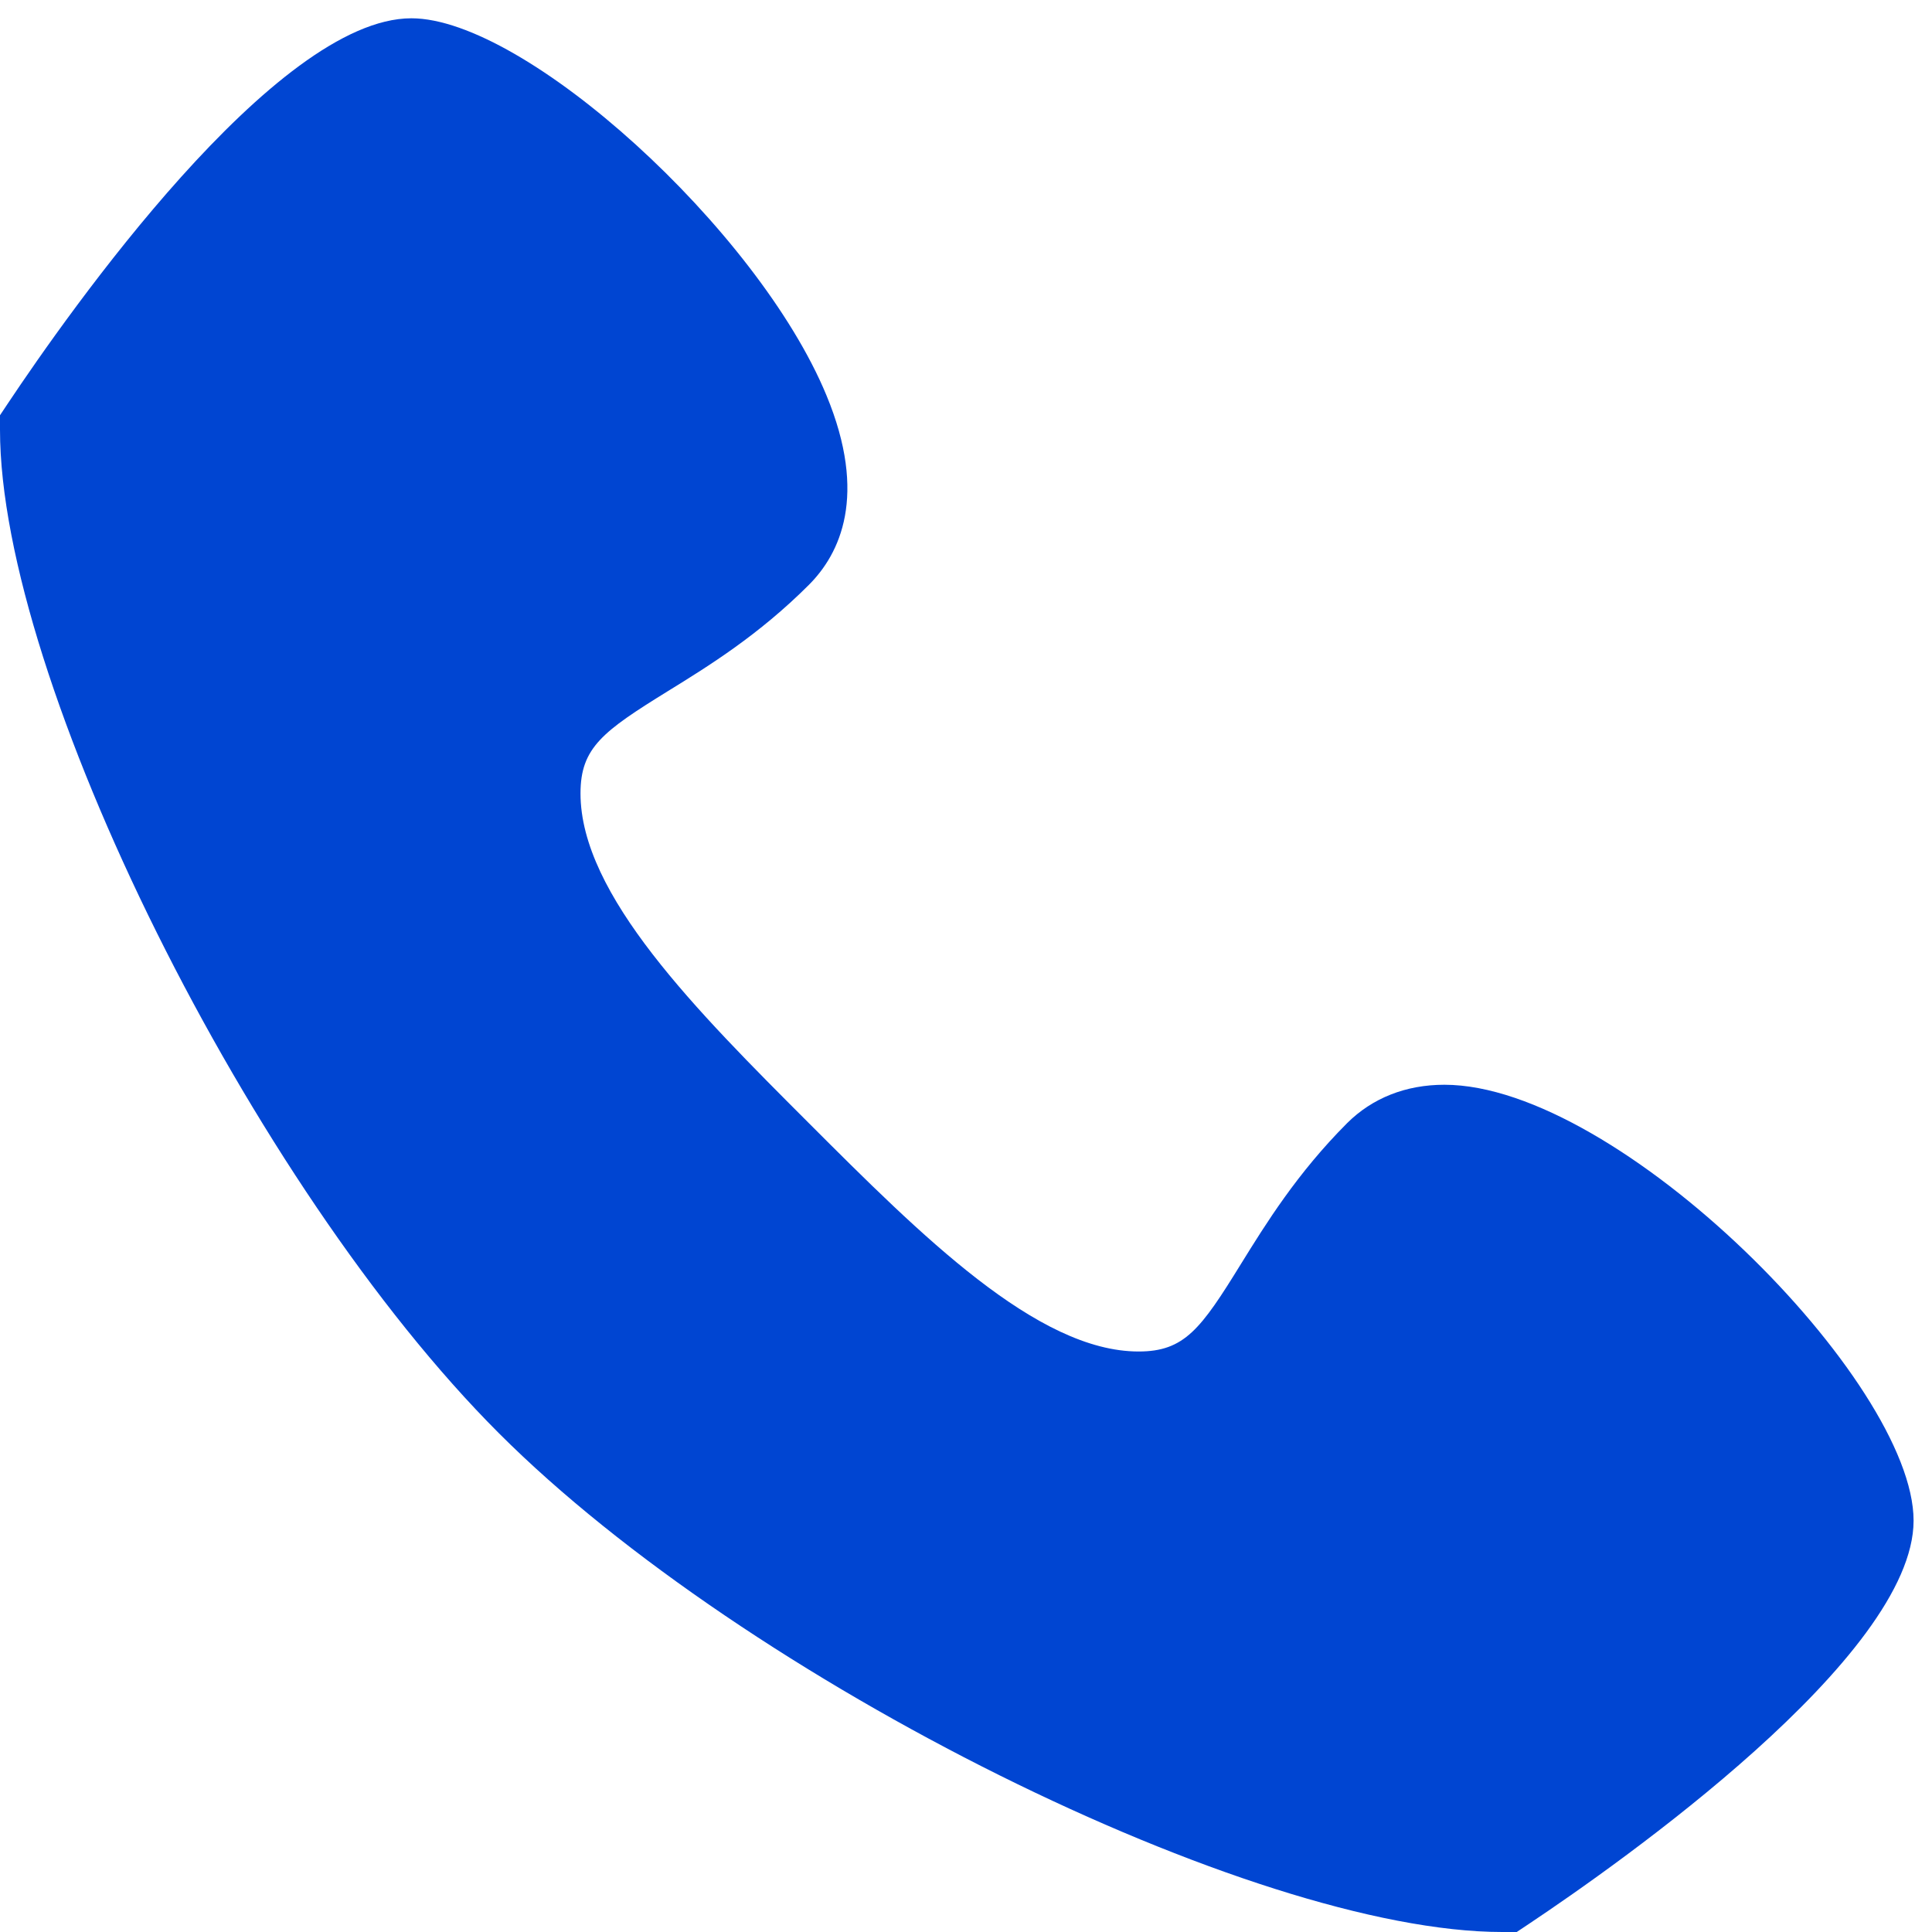
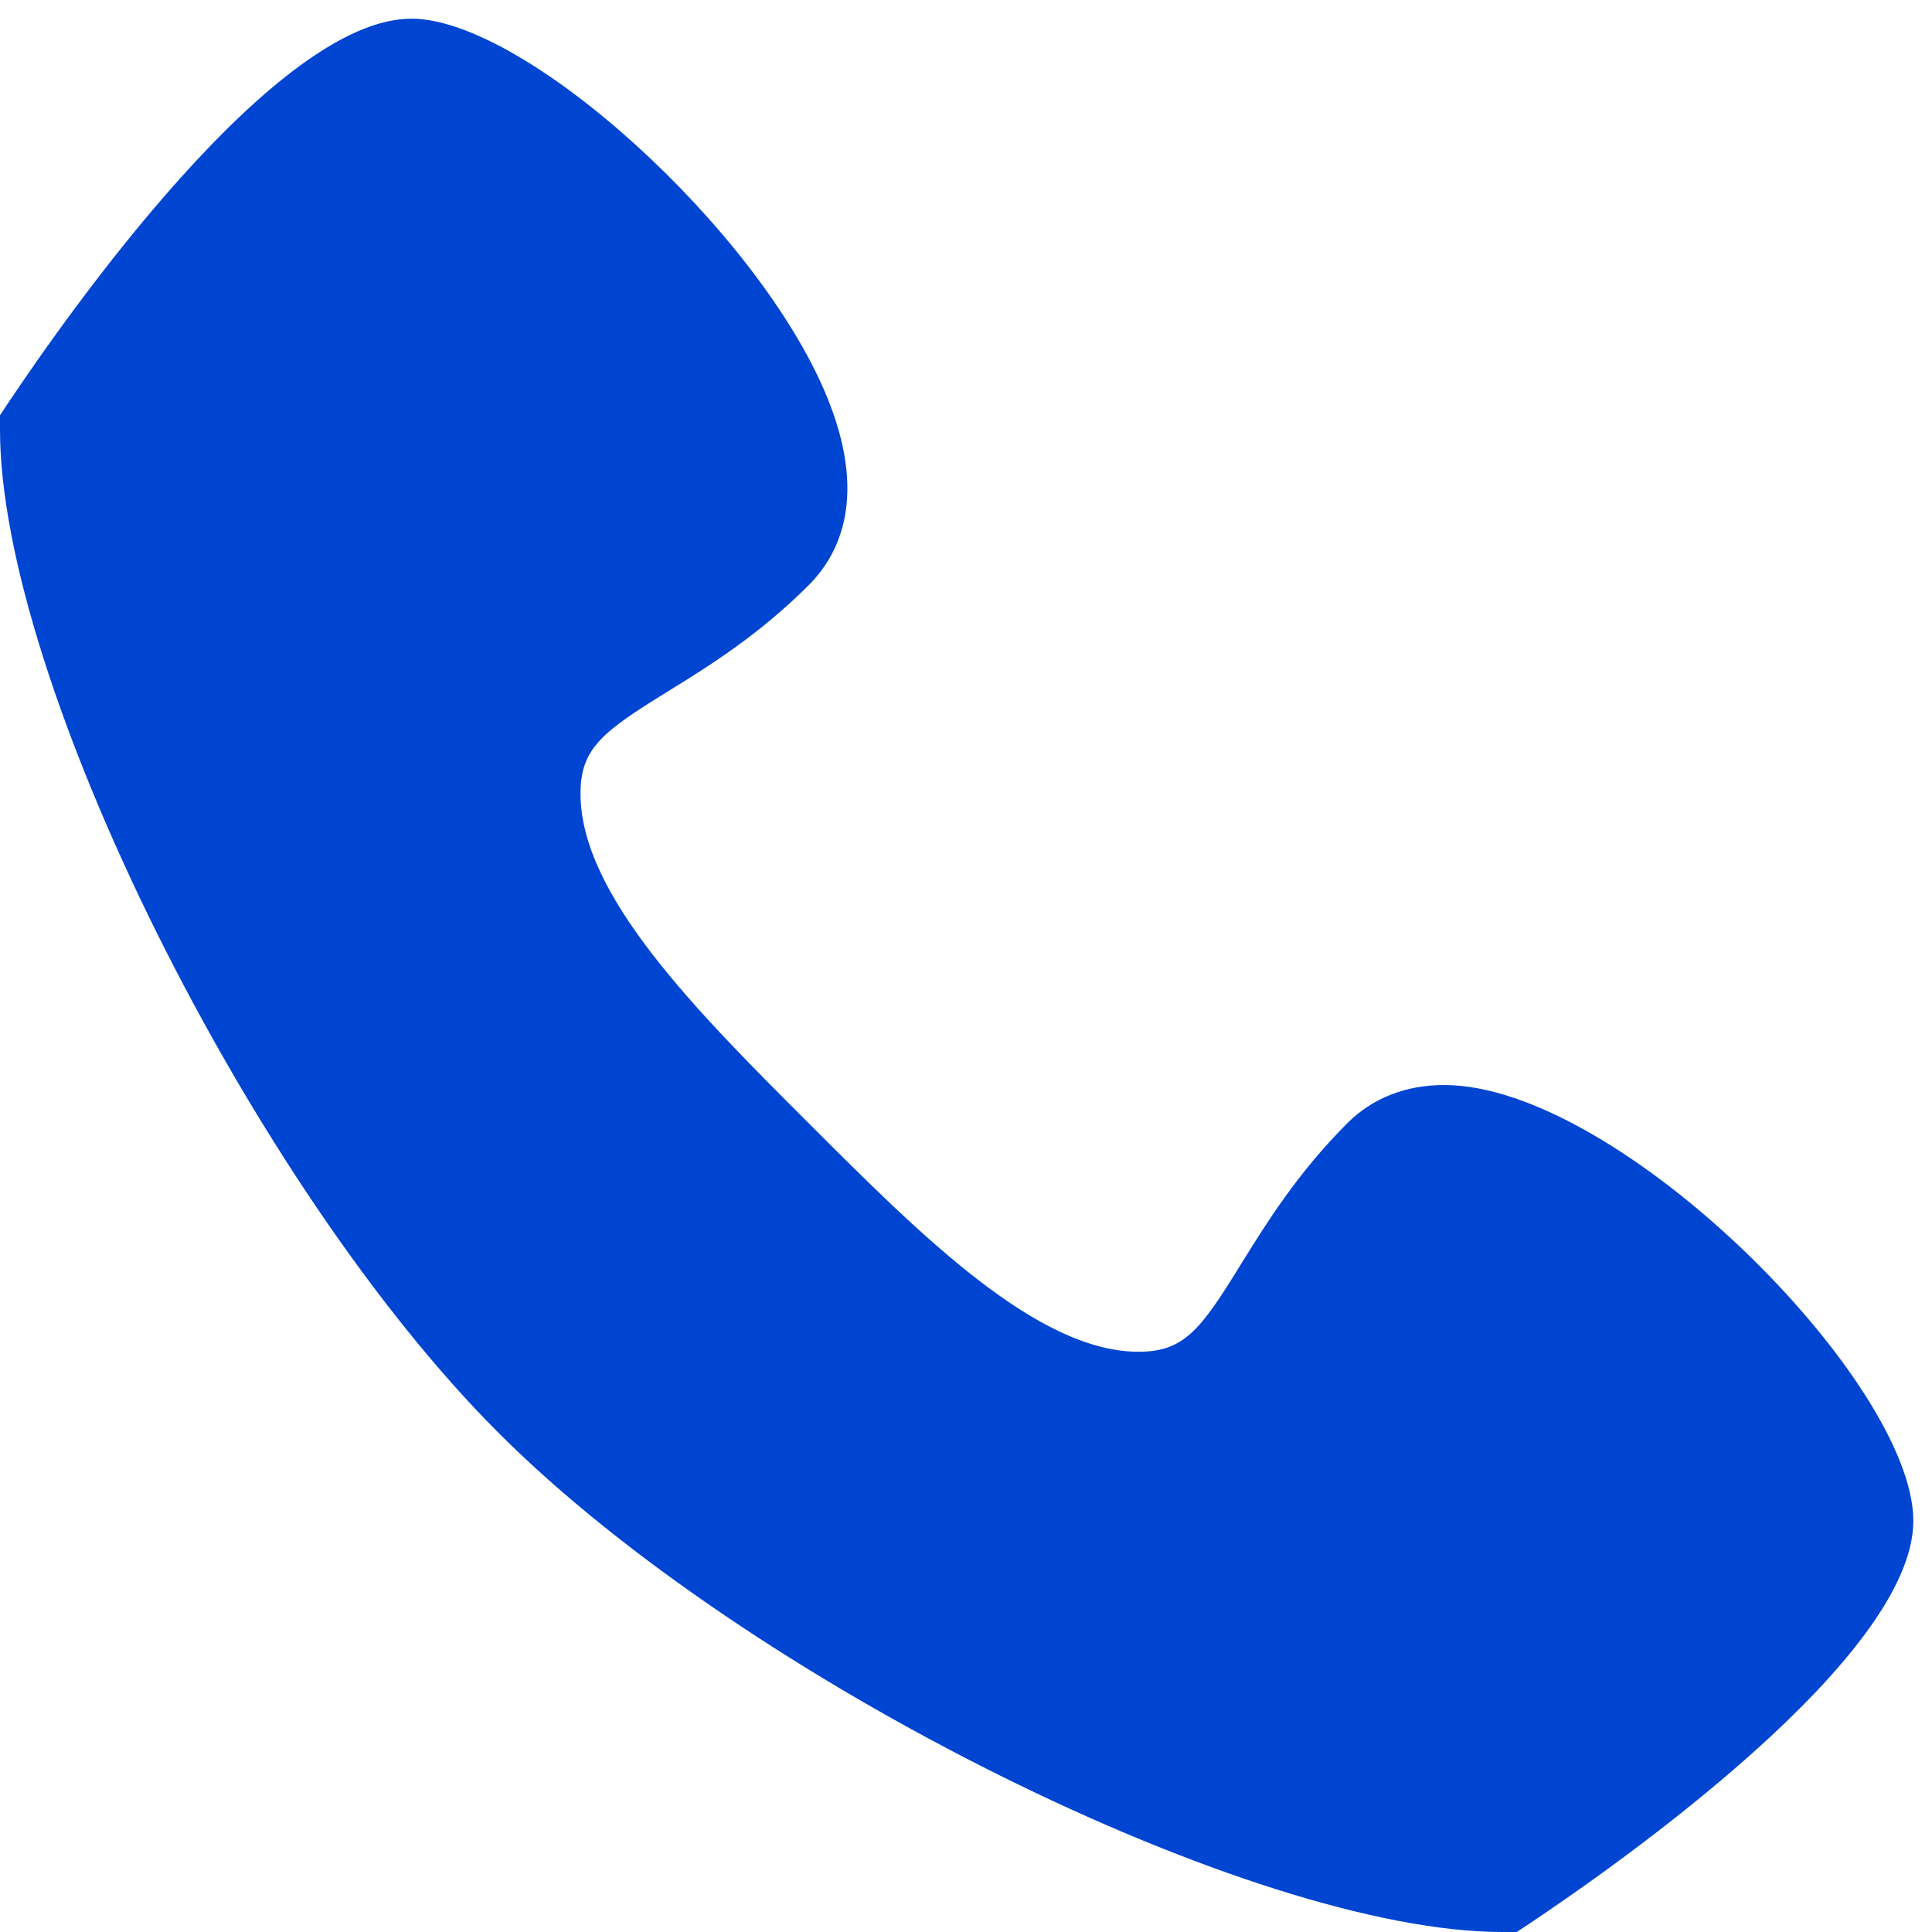
- <svg xmlns="http://www.w3.org/2000/svg" width="15px" height="15px" viewBox="0 0 15 15" version="1.1">
-   <defs />
-   <g id="Page-1" stroke="none" stroke-width="1" fill="none" fill-rule="evenodd">
-     <g id="Landscape-Retina" transform="translate(-998, -742)" fill="#0045D2">
-       <g id="phone" transform="translate(998, 742)">
-         <path d="M11.776,15 L11.663,15 C9.723,15 5.791,13.046 3.873,11.127 C1.954,9.209 0,5.277 0,3.337 L0,3.224 L0.062,3.131 C0.53,2.429 2.137,0.142 3.194,0.142 C4.077,0.142 5.884,1.783 6.416,3.068 C6.74,3.849 6.521,4.3 6.28,4.541 C5.89,4.931 5.5,5.172 5.187,5.365 C4.681,5.678 4.507,5.804 4.507,6.16 C4.507,6.947 5.408,7.848 6.28,8.72 C7.152,9.592 8.054,10.493 8.84,10.493 C9.196,10.493 9.323,10.319 9.635,9.813 C9.829,9.5 10.07,9.11 10.459,8.72 C10.655,8.525 10.915,8.422 11.214,8.422 C12.57,8.422 14.857,10.728 14.857,11.806 C14.857,12.863 12.57,14.47 11.869,14.938 L11.776,15" id="Fill-1" />
-       </g>
-     </g>
-   </g>
+ <svg xmlns="http://www.w3.org/2000/svg" width="15" height="15" viewBox="0 0 15 15">
+   <path d="M11.776 15h-.113c-1.94 0-5.872-1.954-7.79-3.873C1.953 9.21 0 5.277 0 3.337v-.113l.062-.093C.53 2.43 2.137.145 3.194.145c.883 0 2.69 1.64 3.222 2.925.324.78.105 1.23-.136 1.472-.39.39-.78.632-1.093.825-.506.313-.68.44-.68.795 0 .787.9 1.688 1.773 2.56.872.872 1.774 1.773 2.56 1.773.356 0 .483-.174.795-.68.194-.313.435-.703.824-1.093.194-.195.454-.298.753-.298 1.356 0 3.643 2.306 3.643 3.384 0 1.057-2.287 2.664-2.988 3.132l-.094.062" id="Fill-1" fill="#0045D2" fill-rule="evenodd" />
</svg>
